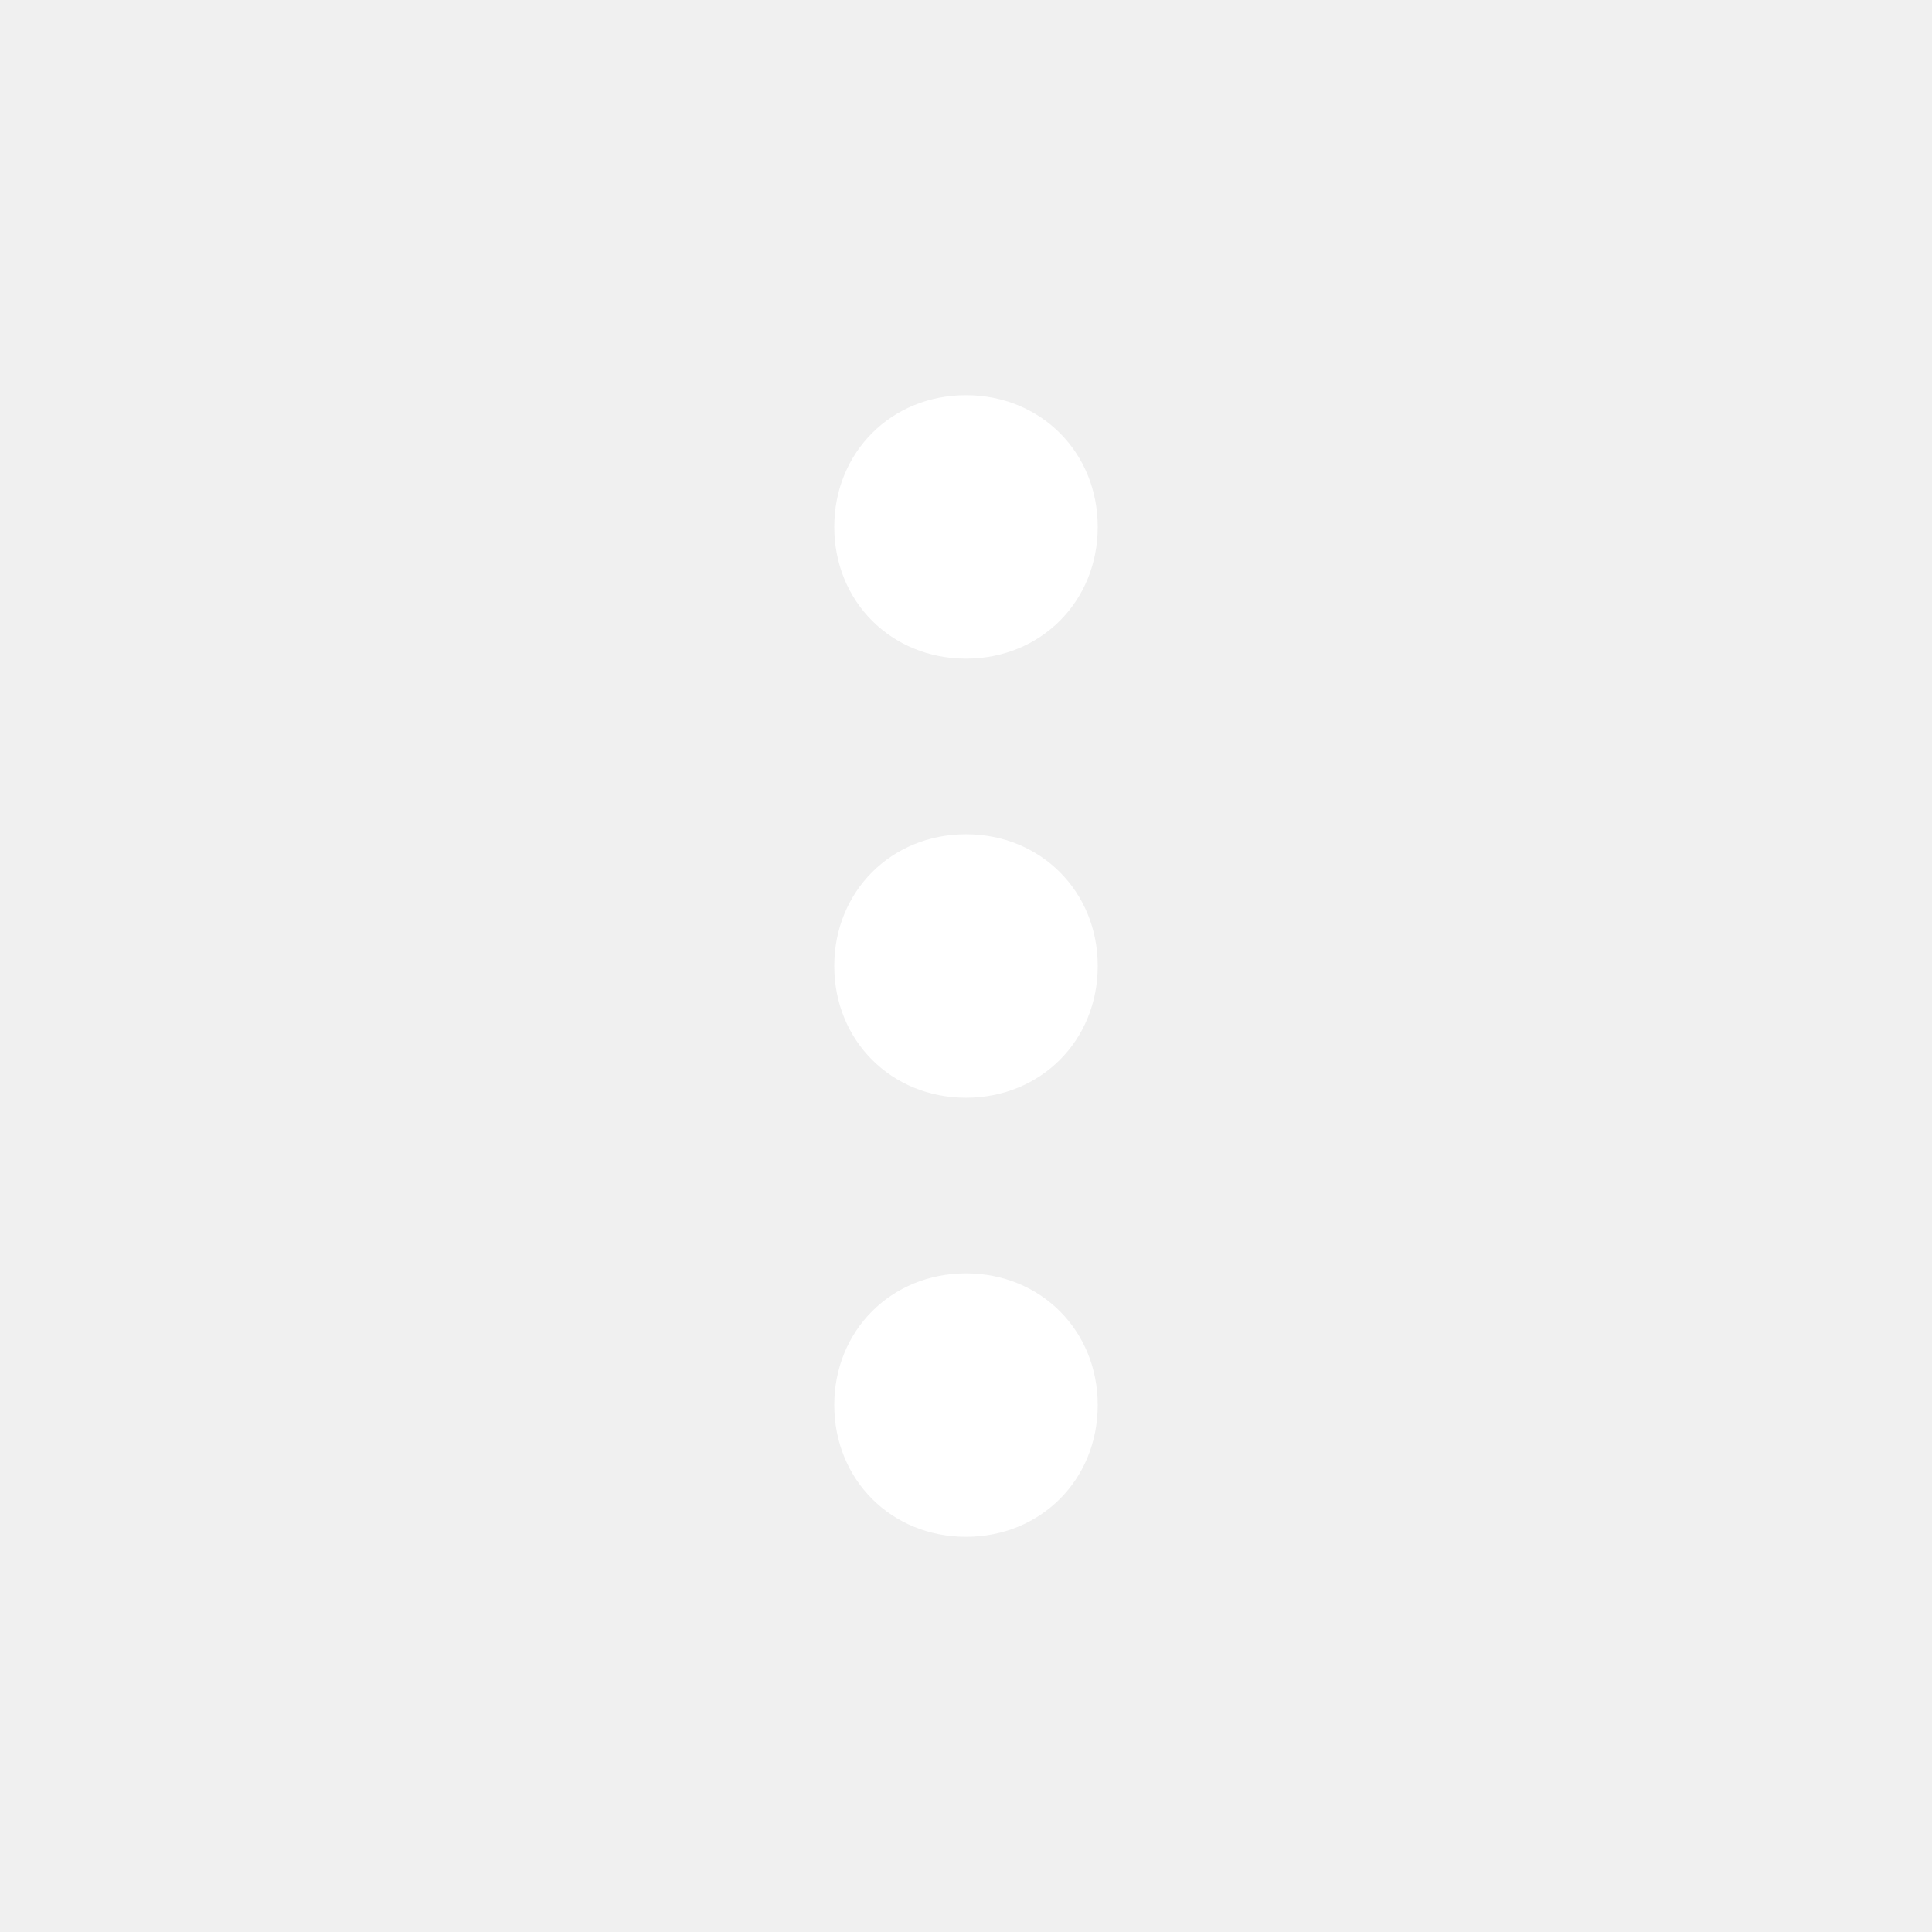
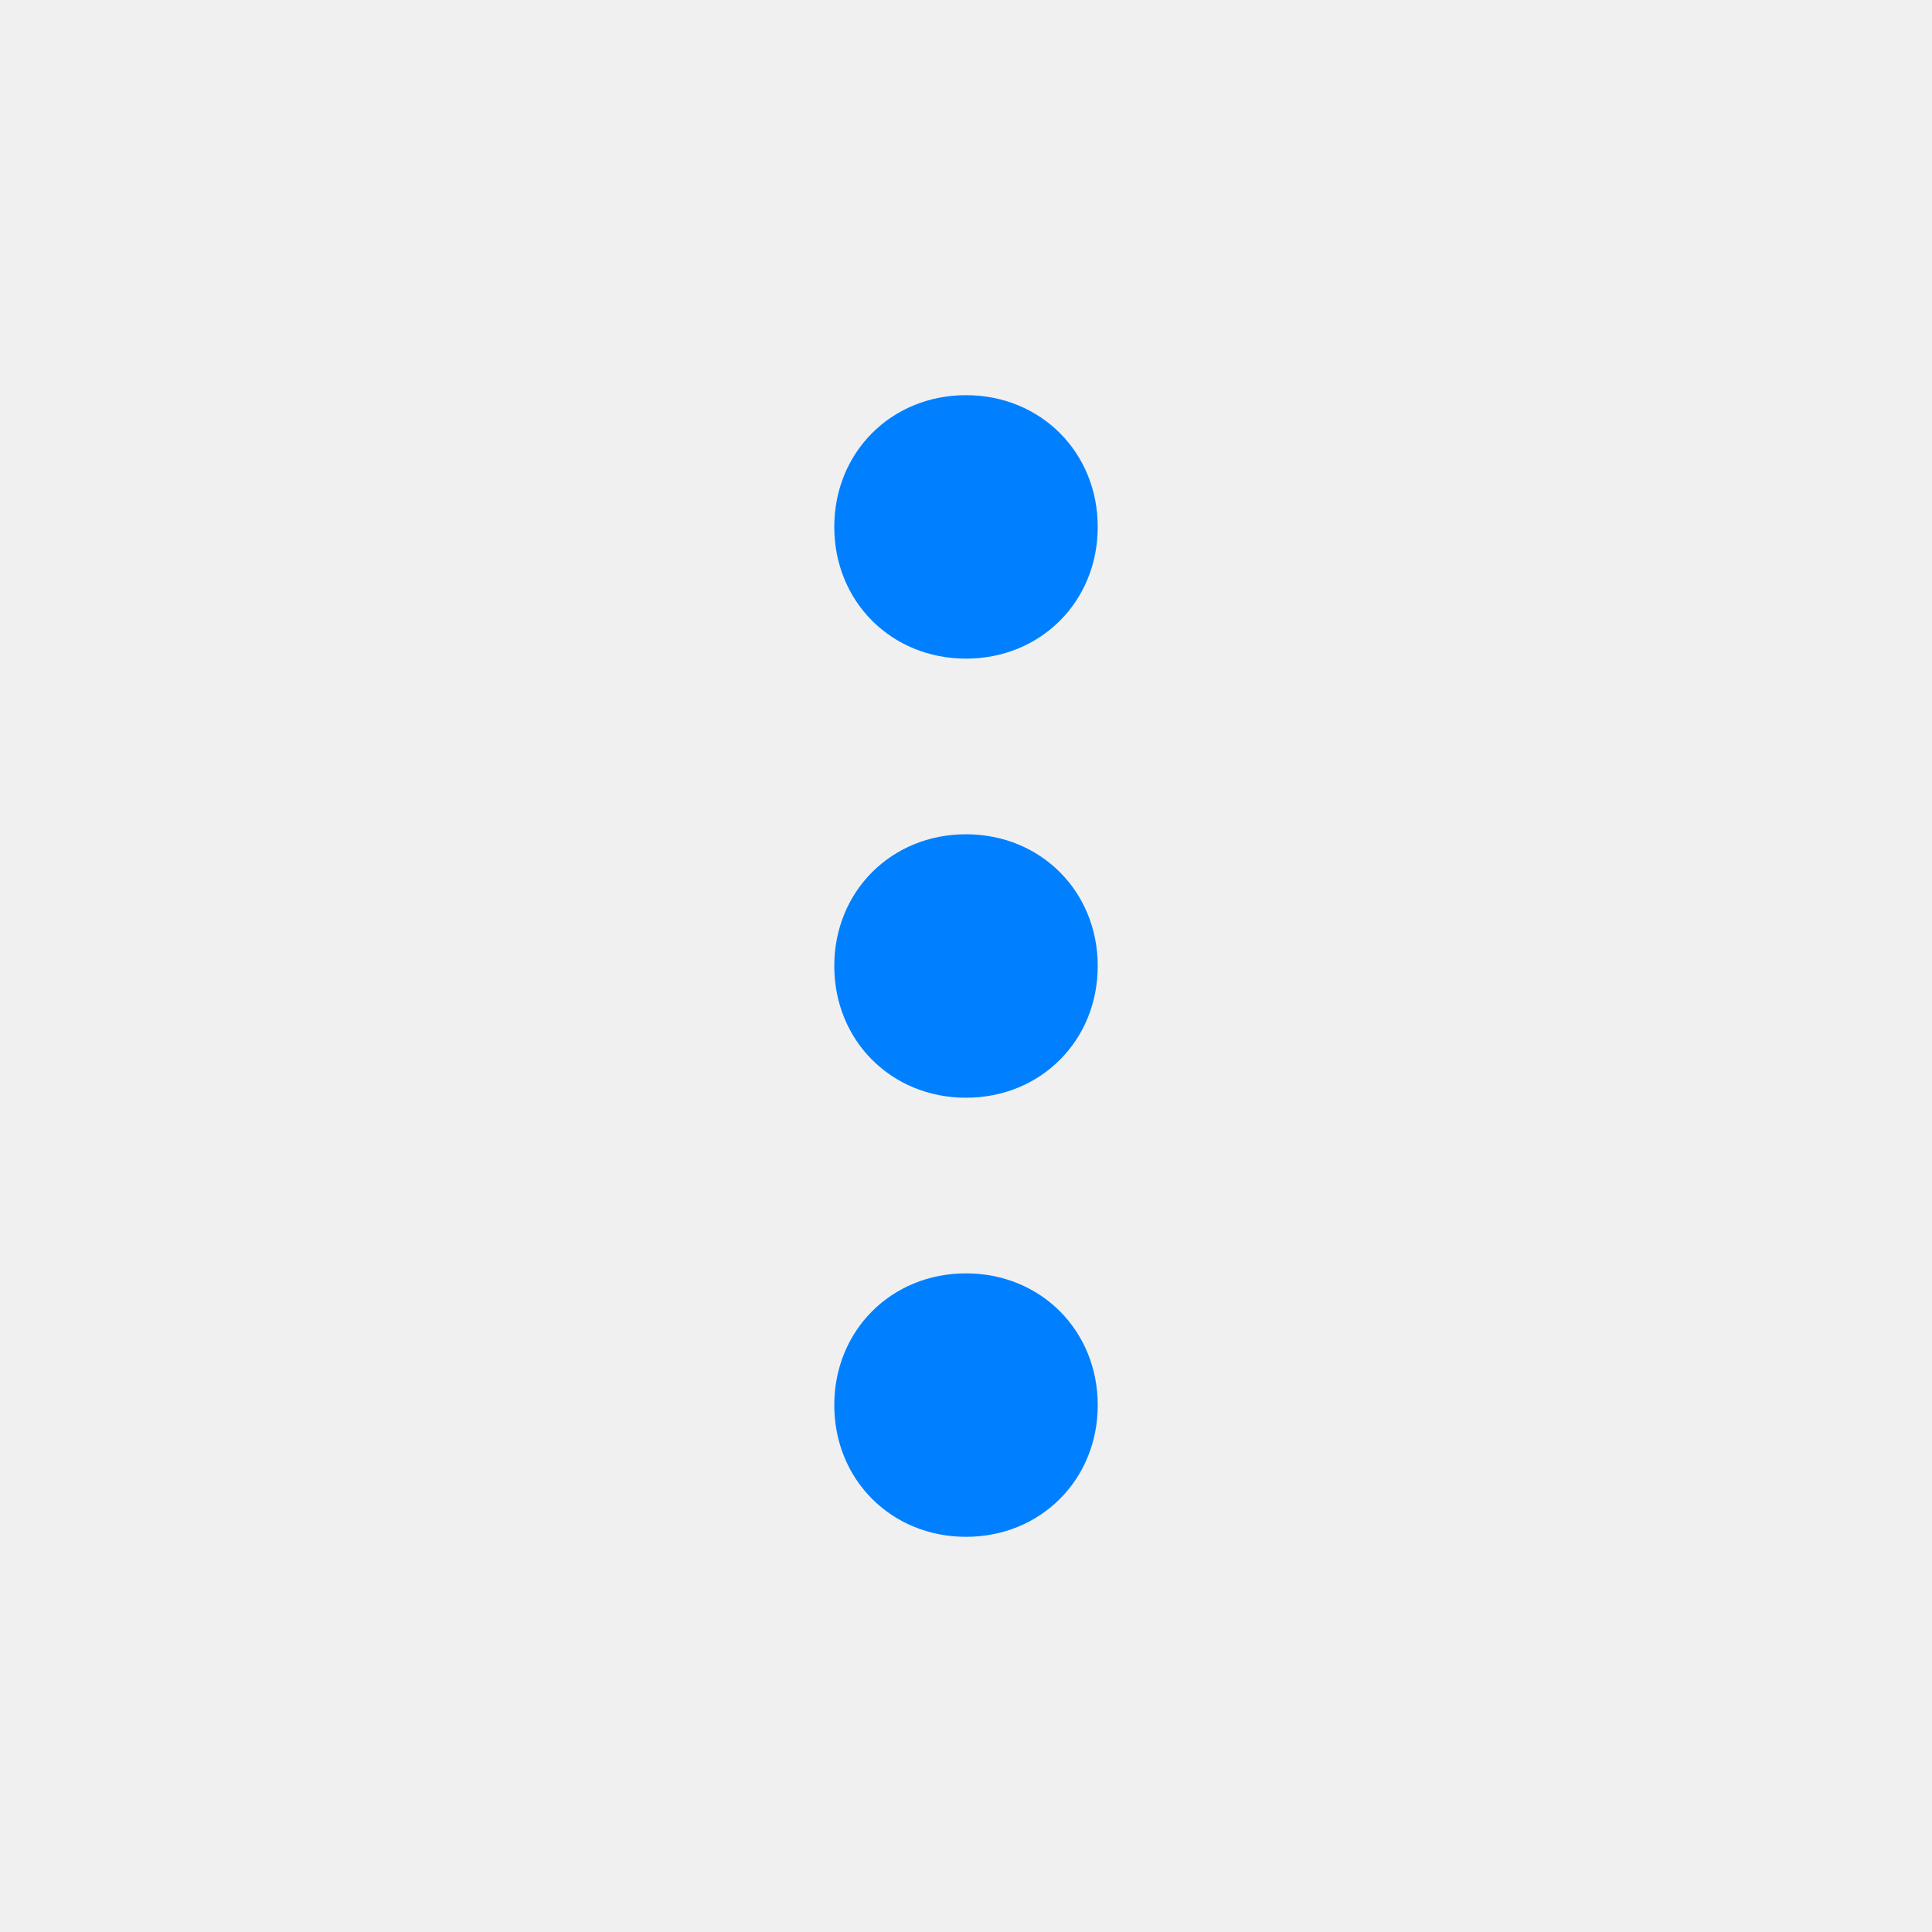
- <svg xmlns="http://www.w3.org/2000/svg" t="1605960581137" class="icon" viewBox="0 0 1024 1024" version="1.1" p-id="2205" width="28" height="28">
+ <svg xmlns="http://www.w3.org/2000/svg" t="1608036822975" class="icon" viewBox="0 0 1024 1024" version="1.1" p-id="6902" width="28" height="28">
  <defs>
    <style type="text/css" />
  </defs>
-   <path d="M512 814.545c-39.564 0-69.818-30.255-69.818-69.818s30.255-69.818 69.818-69.818 69.818 30.255 69.818 69.818-30.255 69.818-69.818 69.818z m0-232.727c-39.564 0-69.818-30.255-69.818-69.818s30.255-69.818 69.818-69.818 69.818 30.255 69.818 69.818-30.255 69.818-69.818 69.818z m0-232.727c-39.564 0-69.818-30.255-69.818-69.818s30.255-69.818 69.818-69.818 69.818 30.255 69.818 69.818-30.255 69.818-69.818 69.818z" fill="#ffffff" p-id="2206" />
+   <path d="M512 814.545c-39.564 0-69.818-30.255-69.818-69.818s30.255-69.818 69.818-69.818 69.818 30.255 69.818 69.818-30.255 69.818-69.818 69.818z m0-232.727c-39.564 0-69.818-30.255-69.818-69.818s30.255-69.818 69.818-69.818 69.818 30.255 69.818 69.818-30.255 69.818-69.818 69.818z m0-232.727c-39.564 0-69.818-30.255-69.818-69.818s30.255-69.818 69.818-69.818 69.818 30.255 69.818 69.818-30.255 69.818-69.818 69.818z" fill="#0080ff" p-id="6903" />
</svg>
